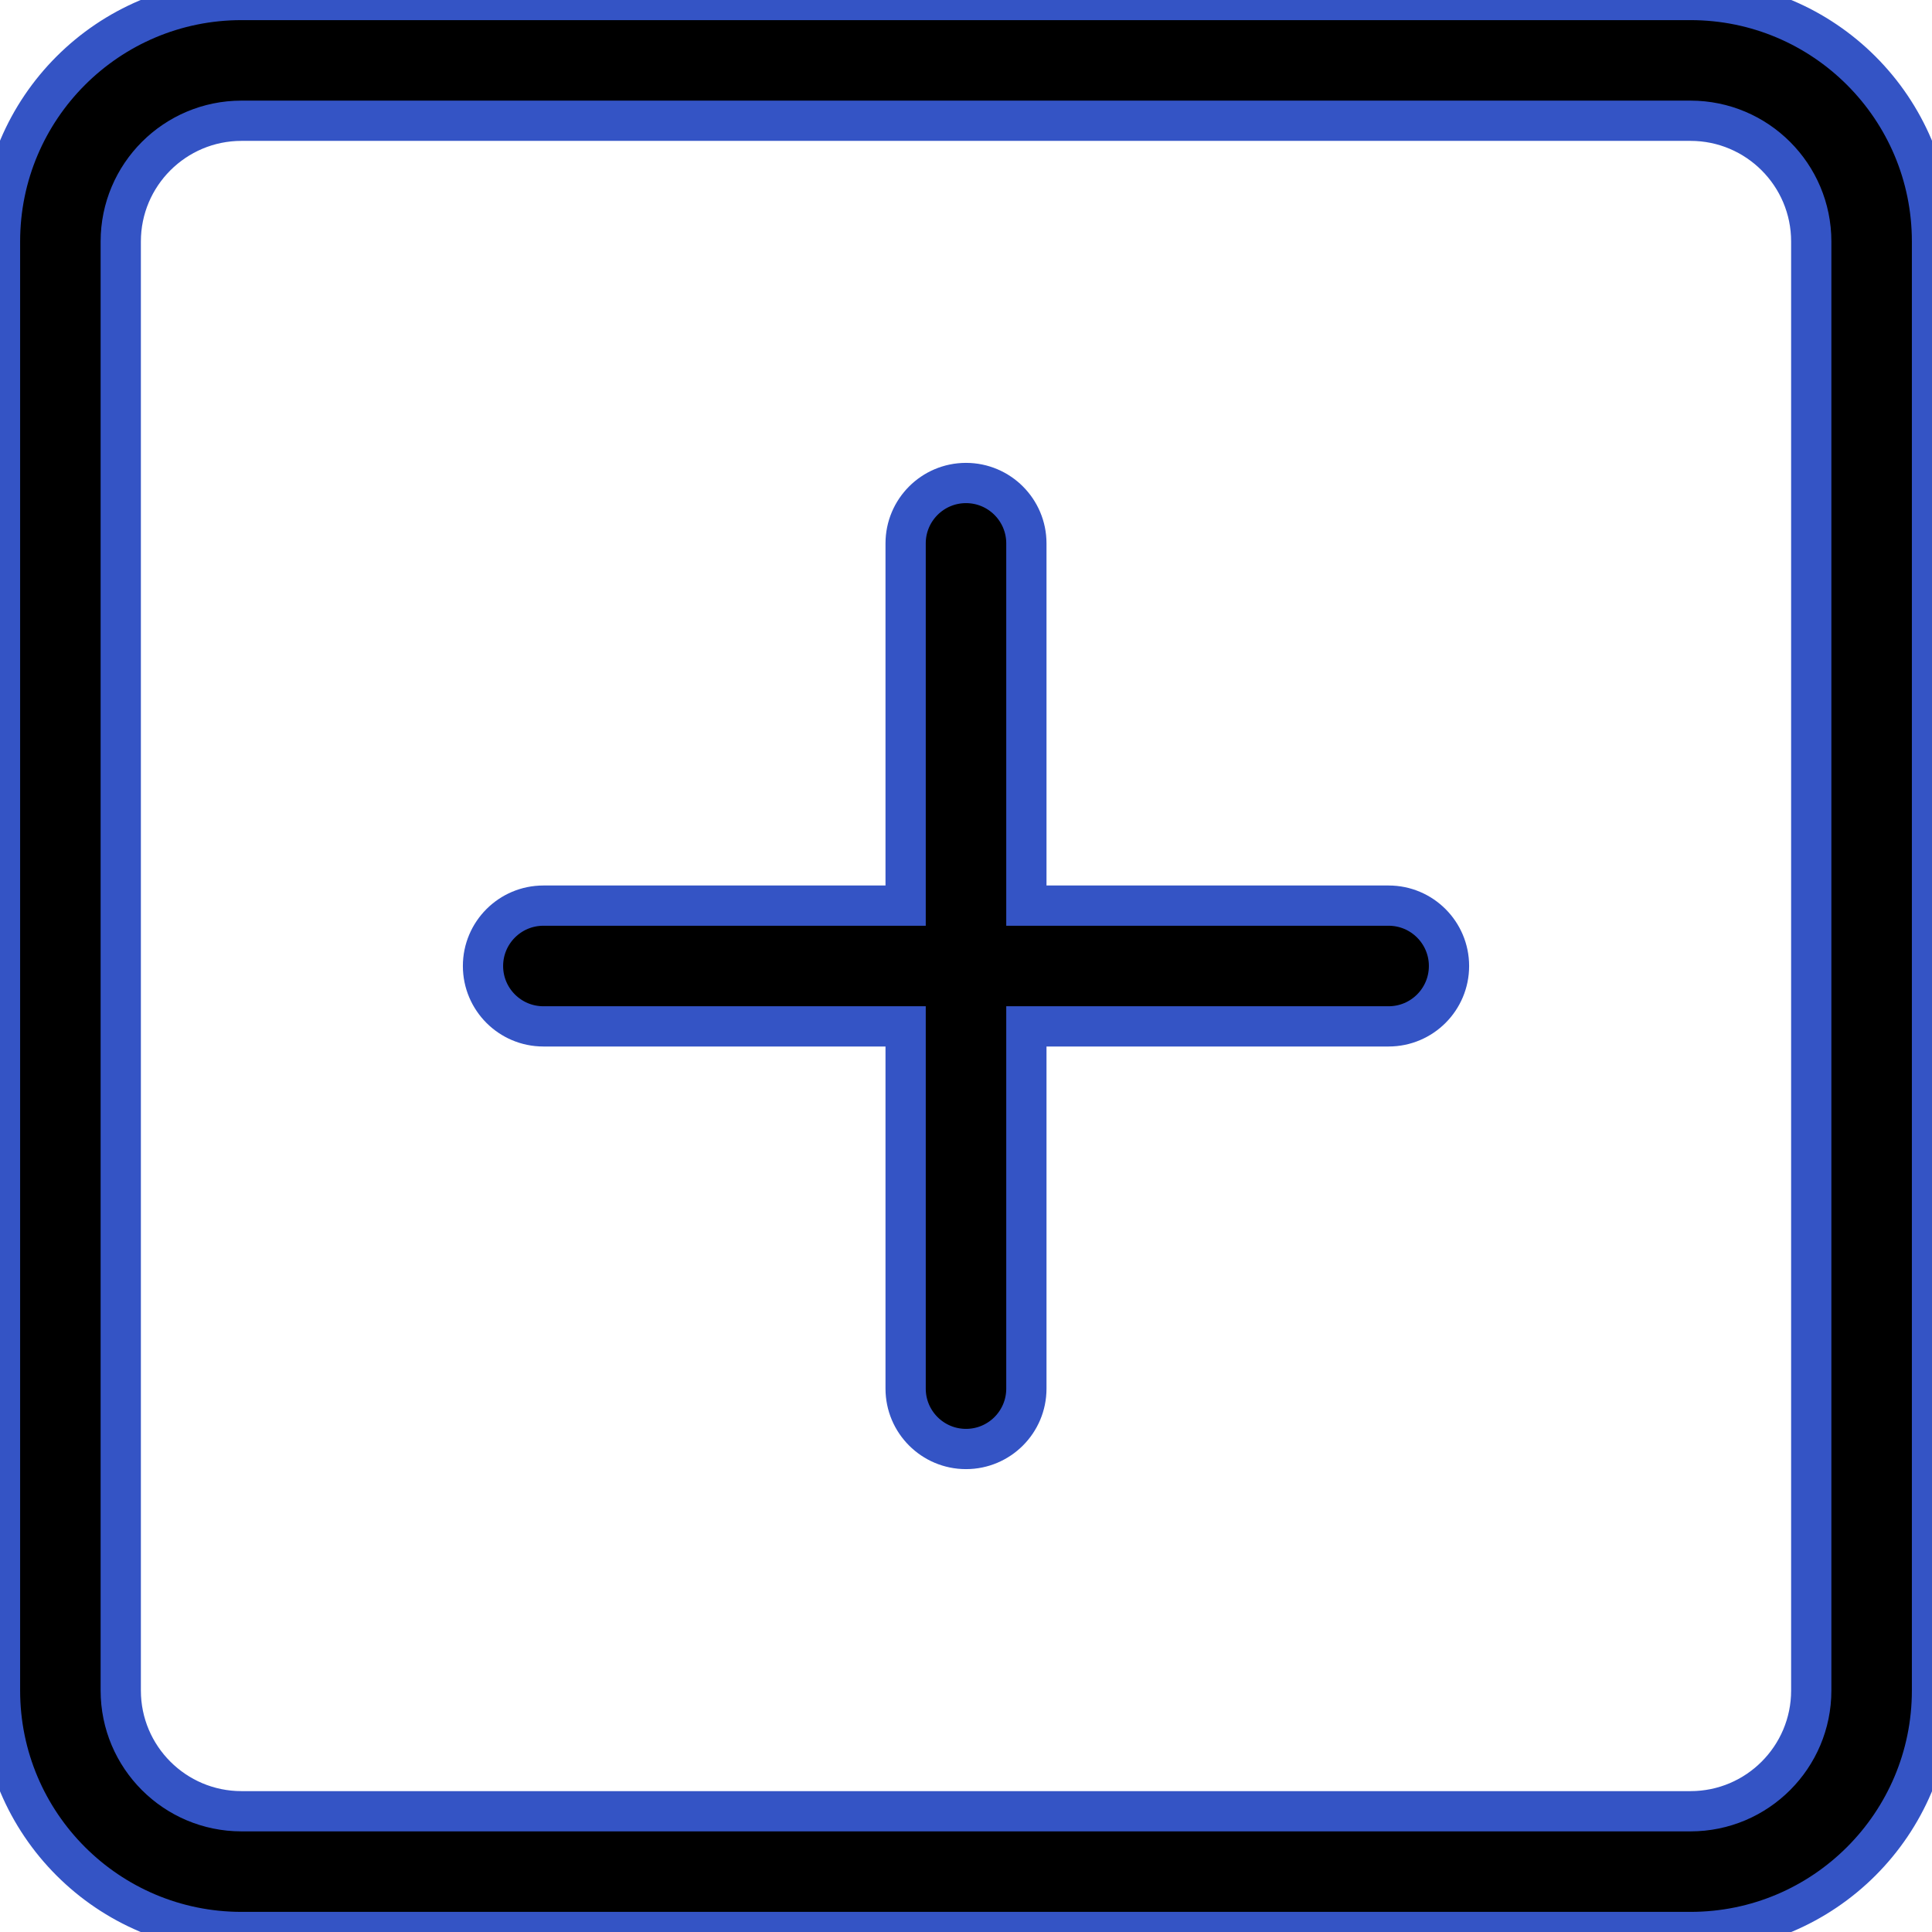
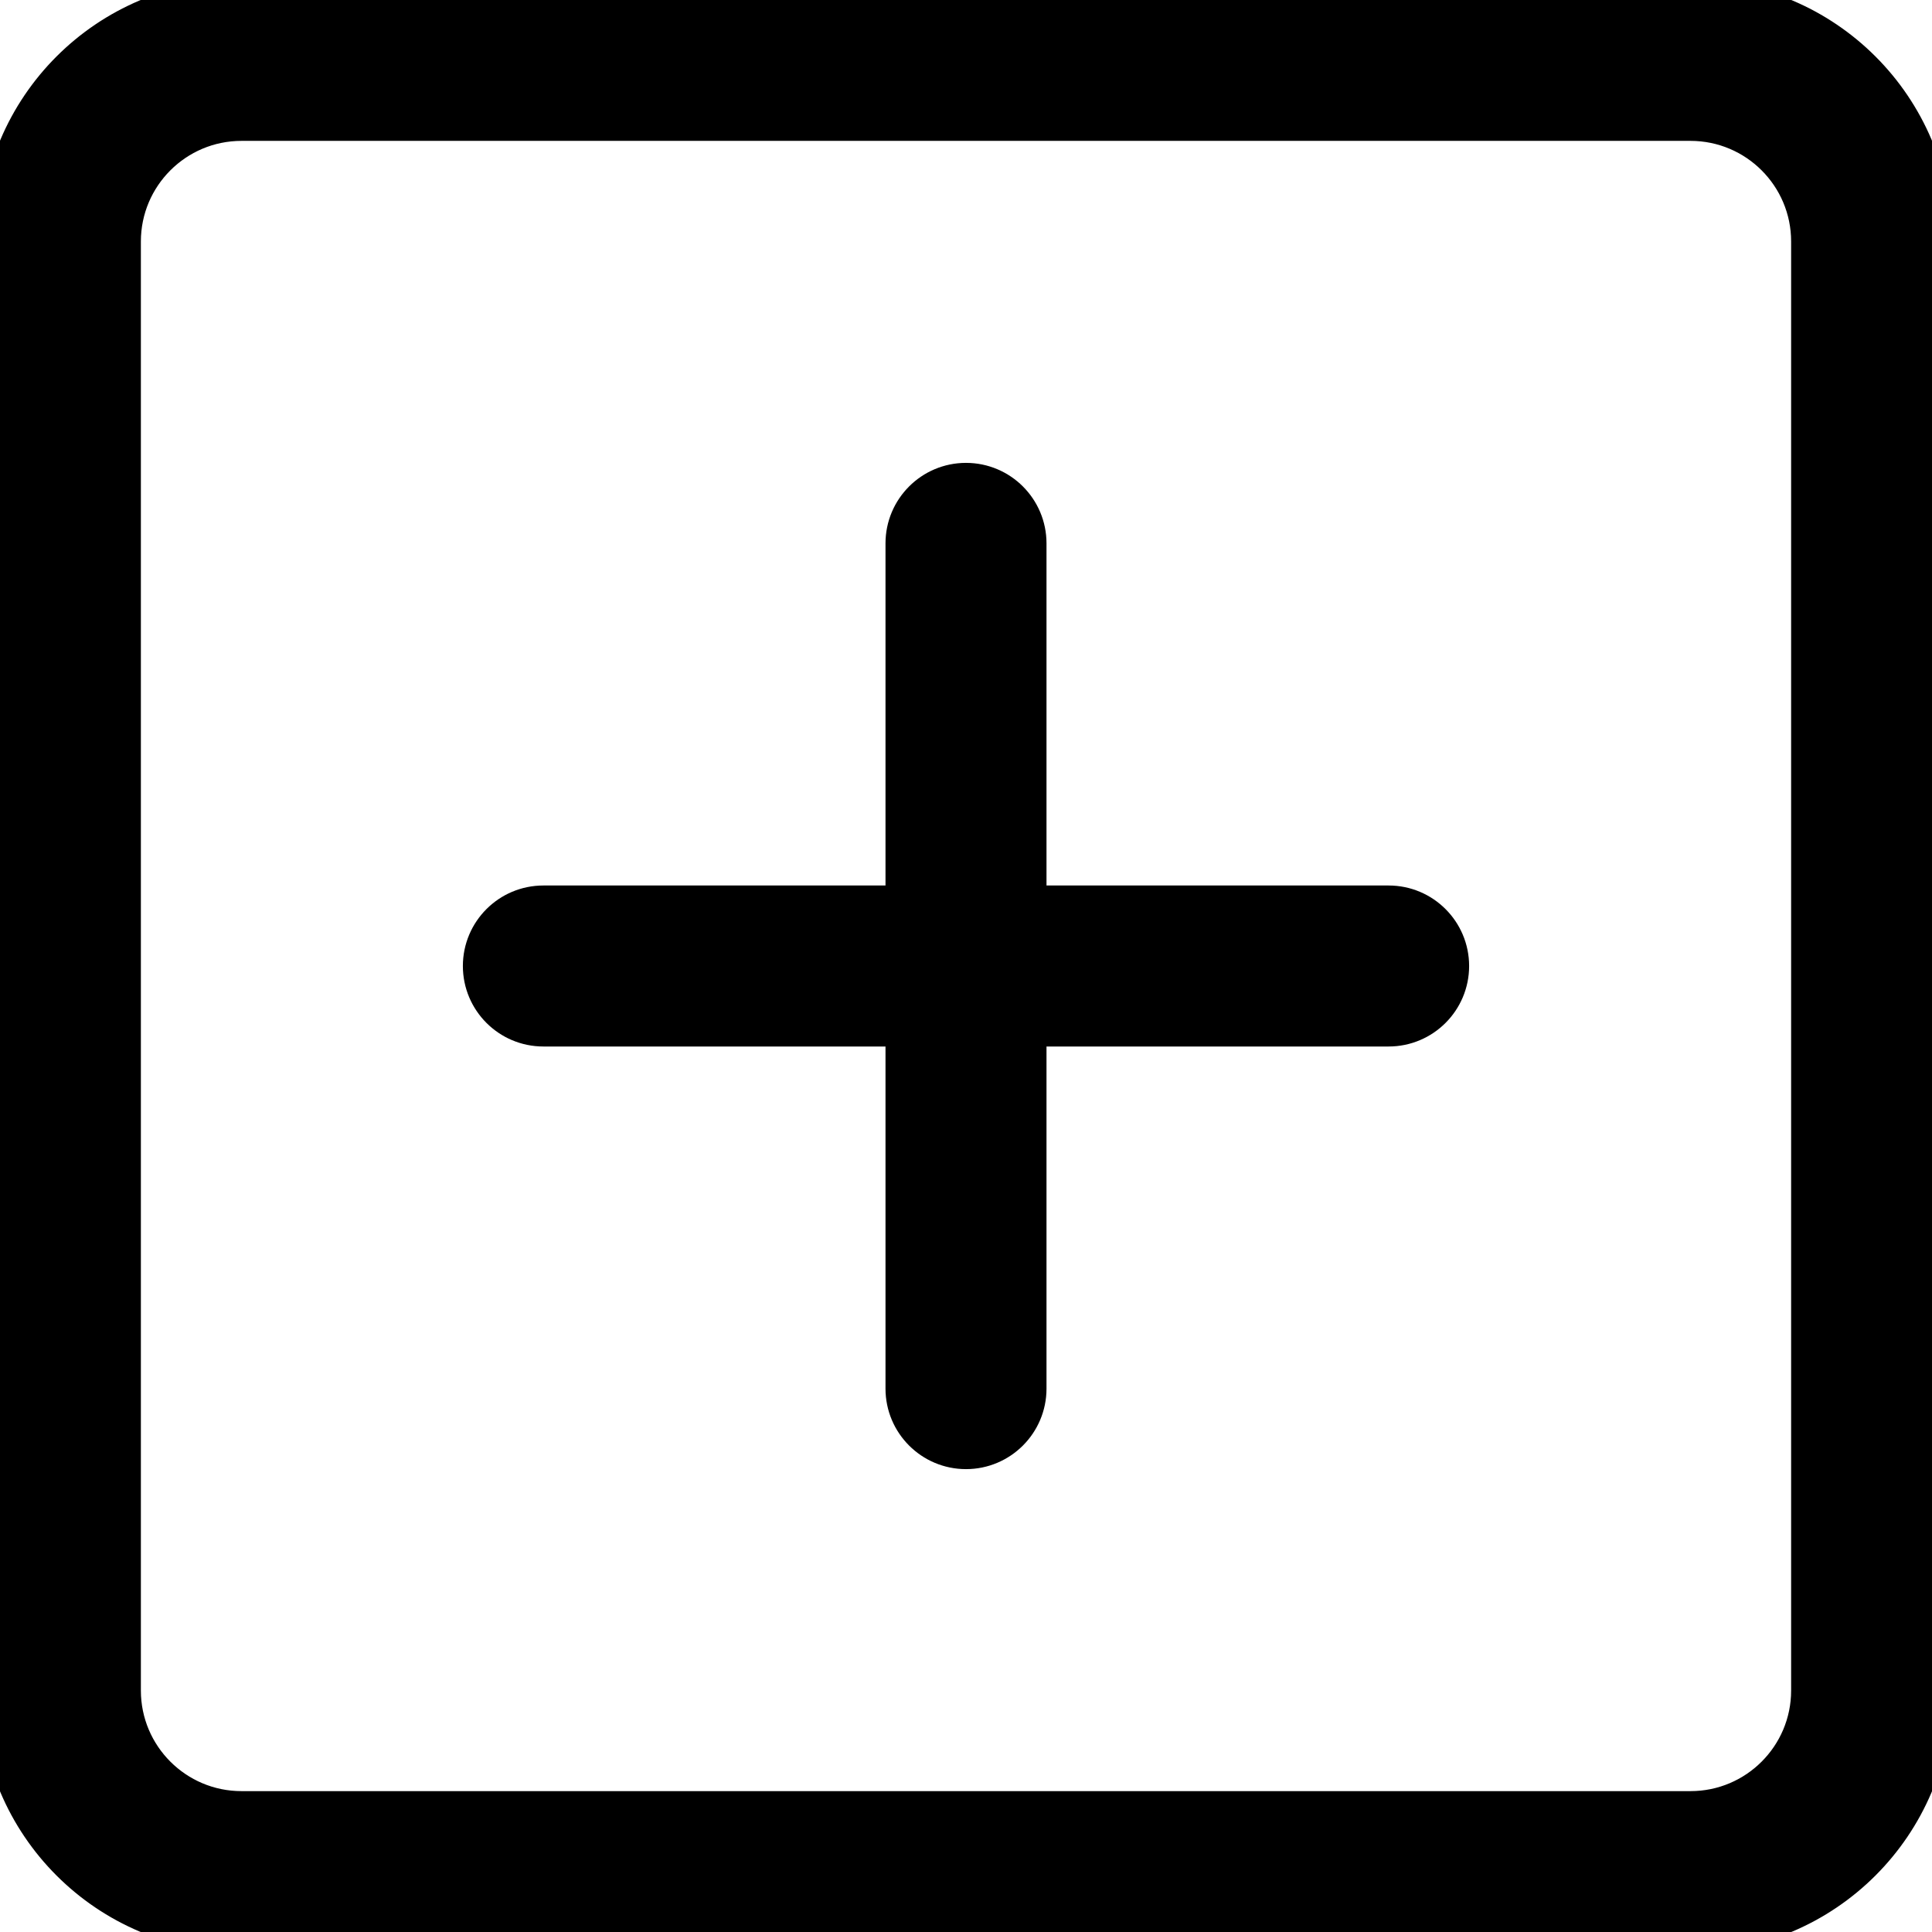
- <svg xmlns="http://www.w3.org/2000/svg" width="24" stroke="#3454C5" height="24" viewBox="0 0 24 24" fill="none">
+ <svg xmlns="http://www.w3.org/2000/svg" width="24" stroke="#000" height="24" viewBox="0 0 24 24" fill="none">
  <path stroke-width="0.5" d="M21 1.5C21.828 1.5 22.5 2.172 22.5 3V21C22.5 21.828 21.828 22.5 21 22.5H3C2.172 22.5 1.5 21.828 1.5 21V3C1.5 2.172 2.172 1.5 3 1.5H21ZM3 0C1.343 0 0 1.343 0 3V21C0 22.657 1.343 24 3 24H21C22.657 24 24 22.657 24 21V3C24 1.343 22.657 0 21 0H3Z" fill="#000" />
  <path stroke-width="0.5" d="M12 6C12.414 6 12.75 6.336 12.75 6.75V11.25H17.25C17.664 11.25 18 11.586 18 12C18 12.414 17.664 12.75 17.25 12.75H12.75V17.25C12.75 17.664 12.414 18 12 18C11.586 18 11.25 17.664 11.25 17.25V12.75H6.75C6.336 12.75 6 12.414 6 12C6 11.586 6.336 11.25 6.75 11.25H11.25V6.75C11.25 6.336 11.586 6 12 6Z" fill="#000" />
</svg>
